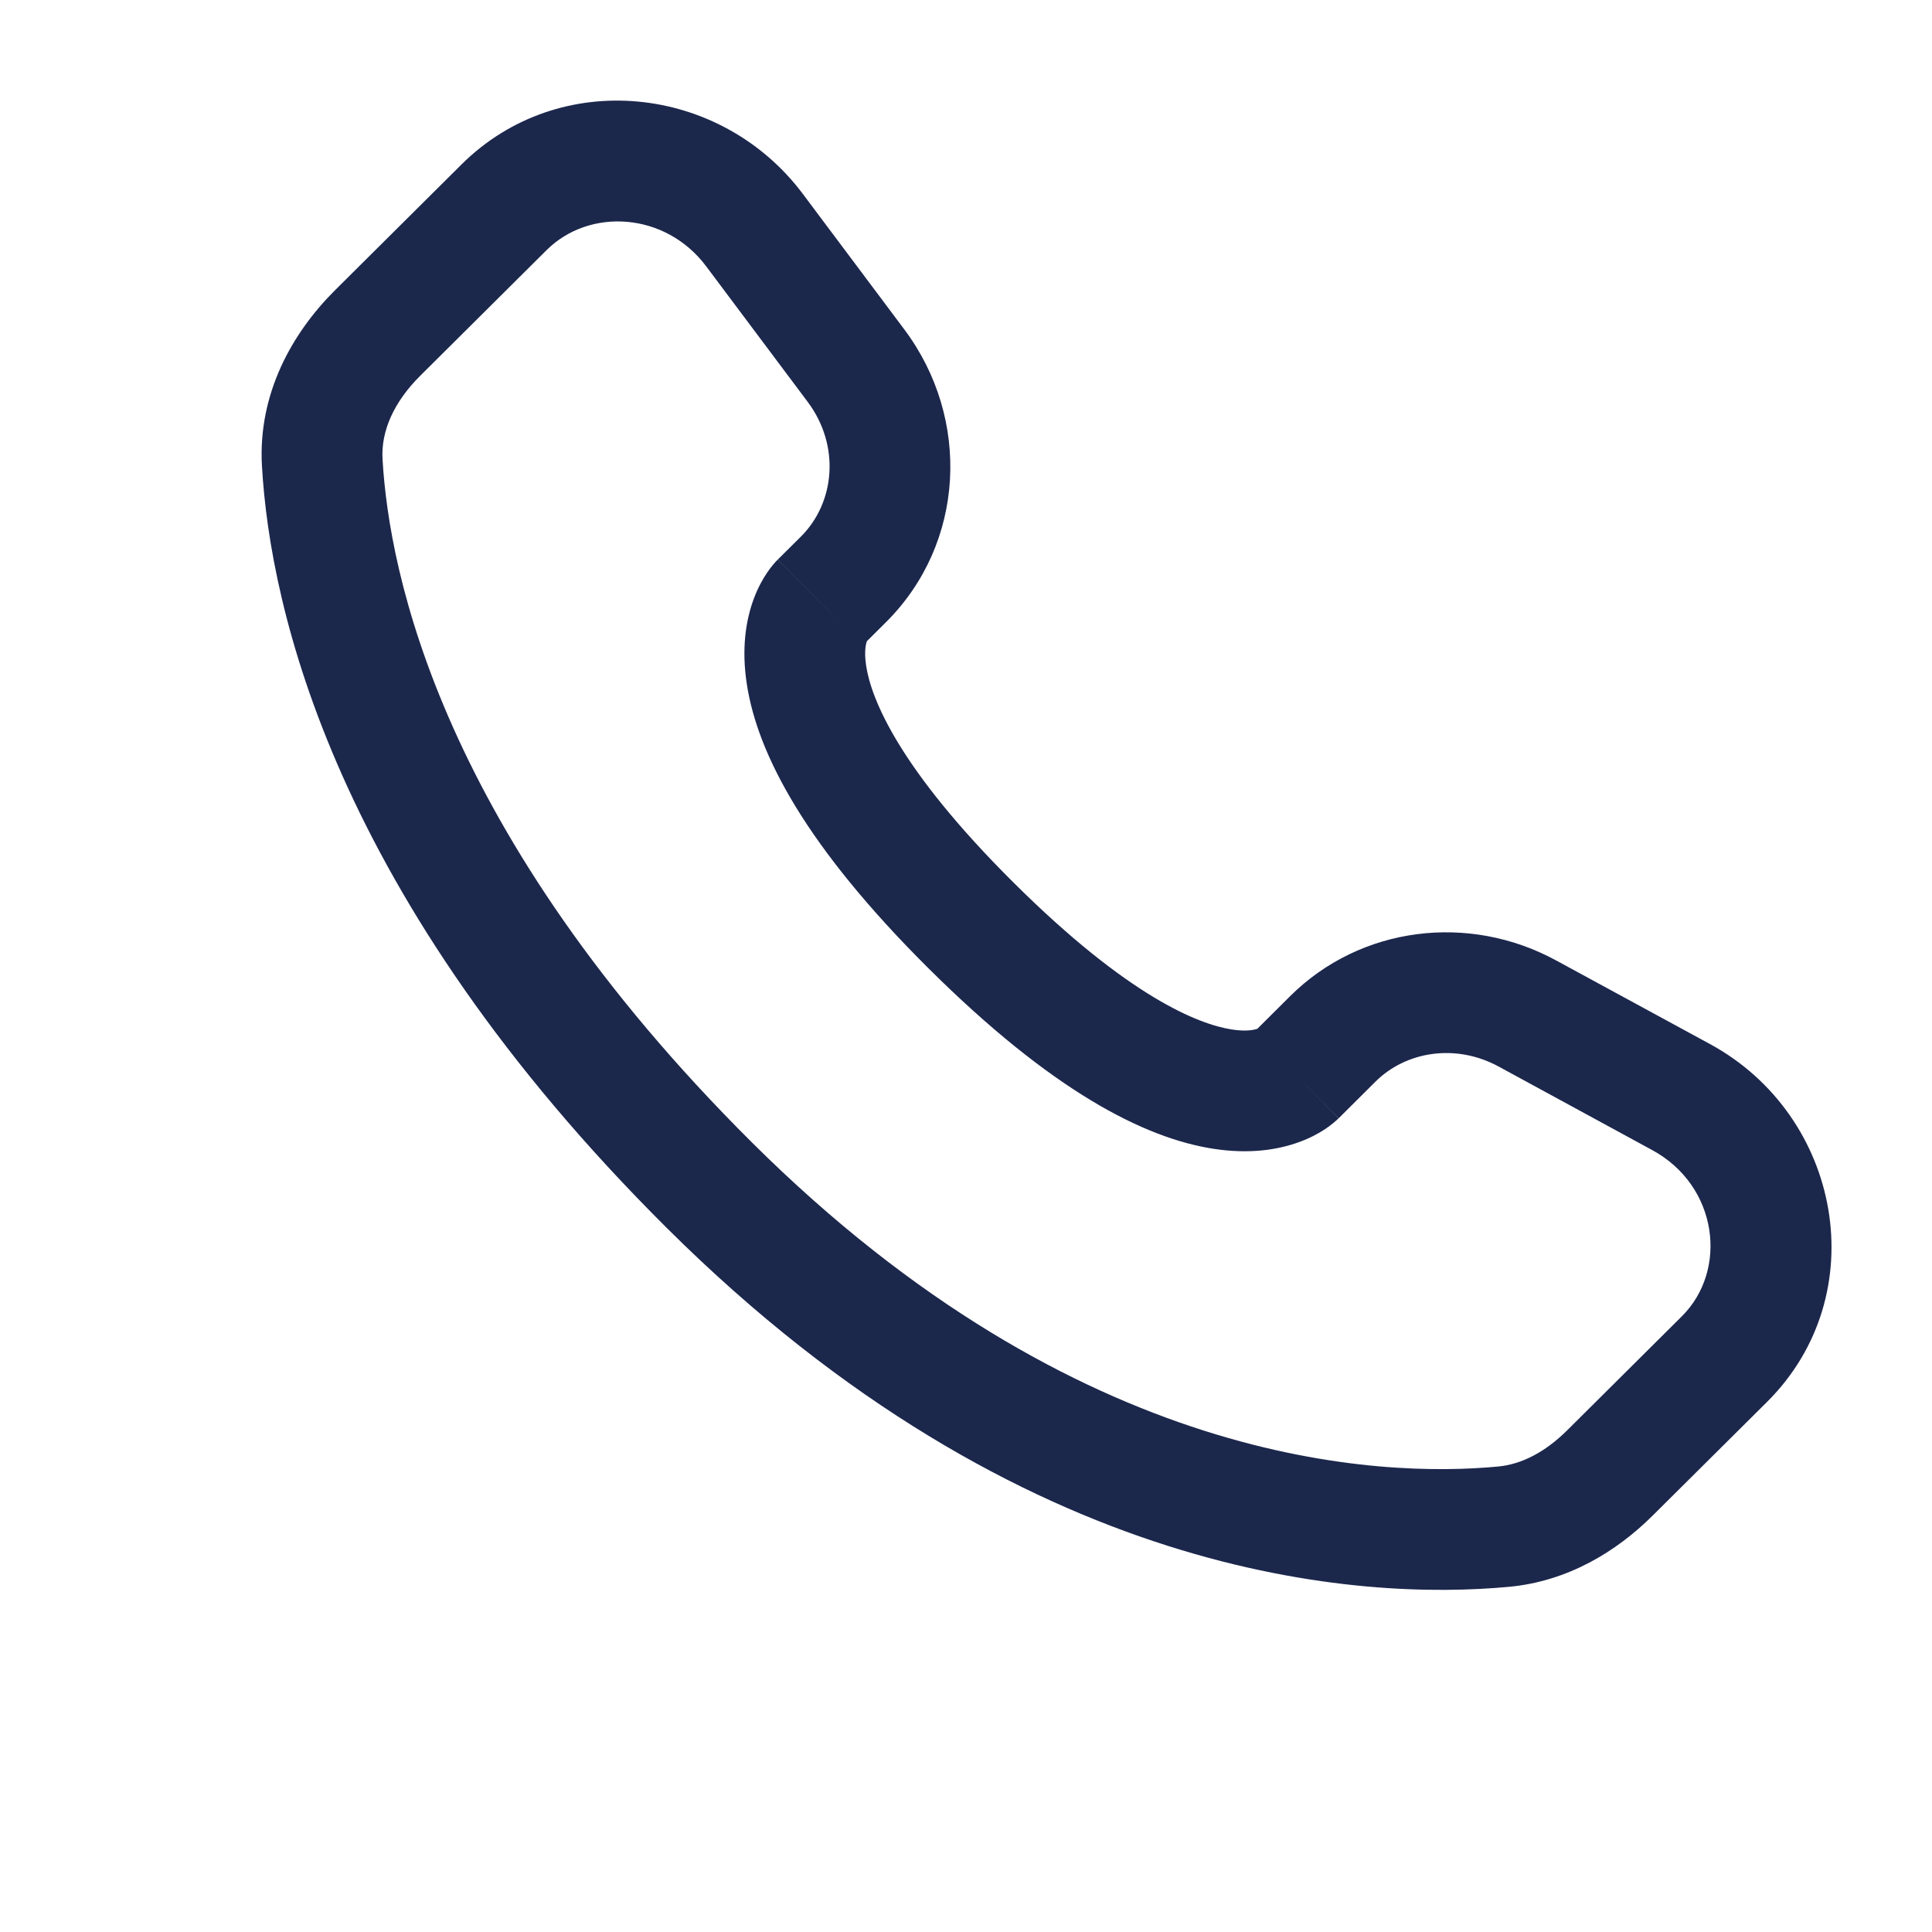
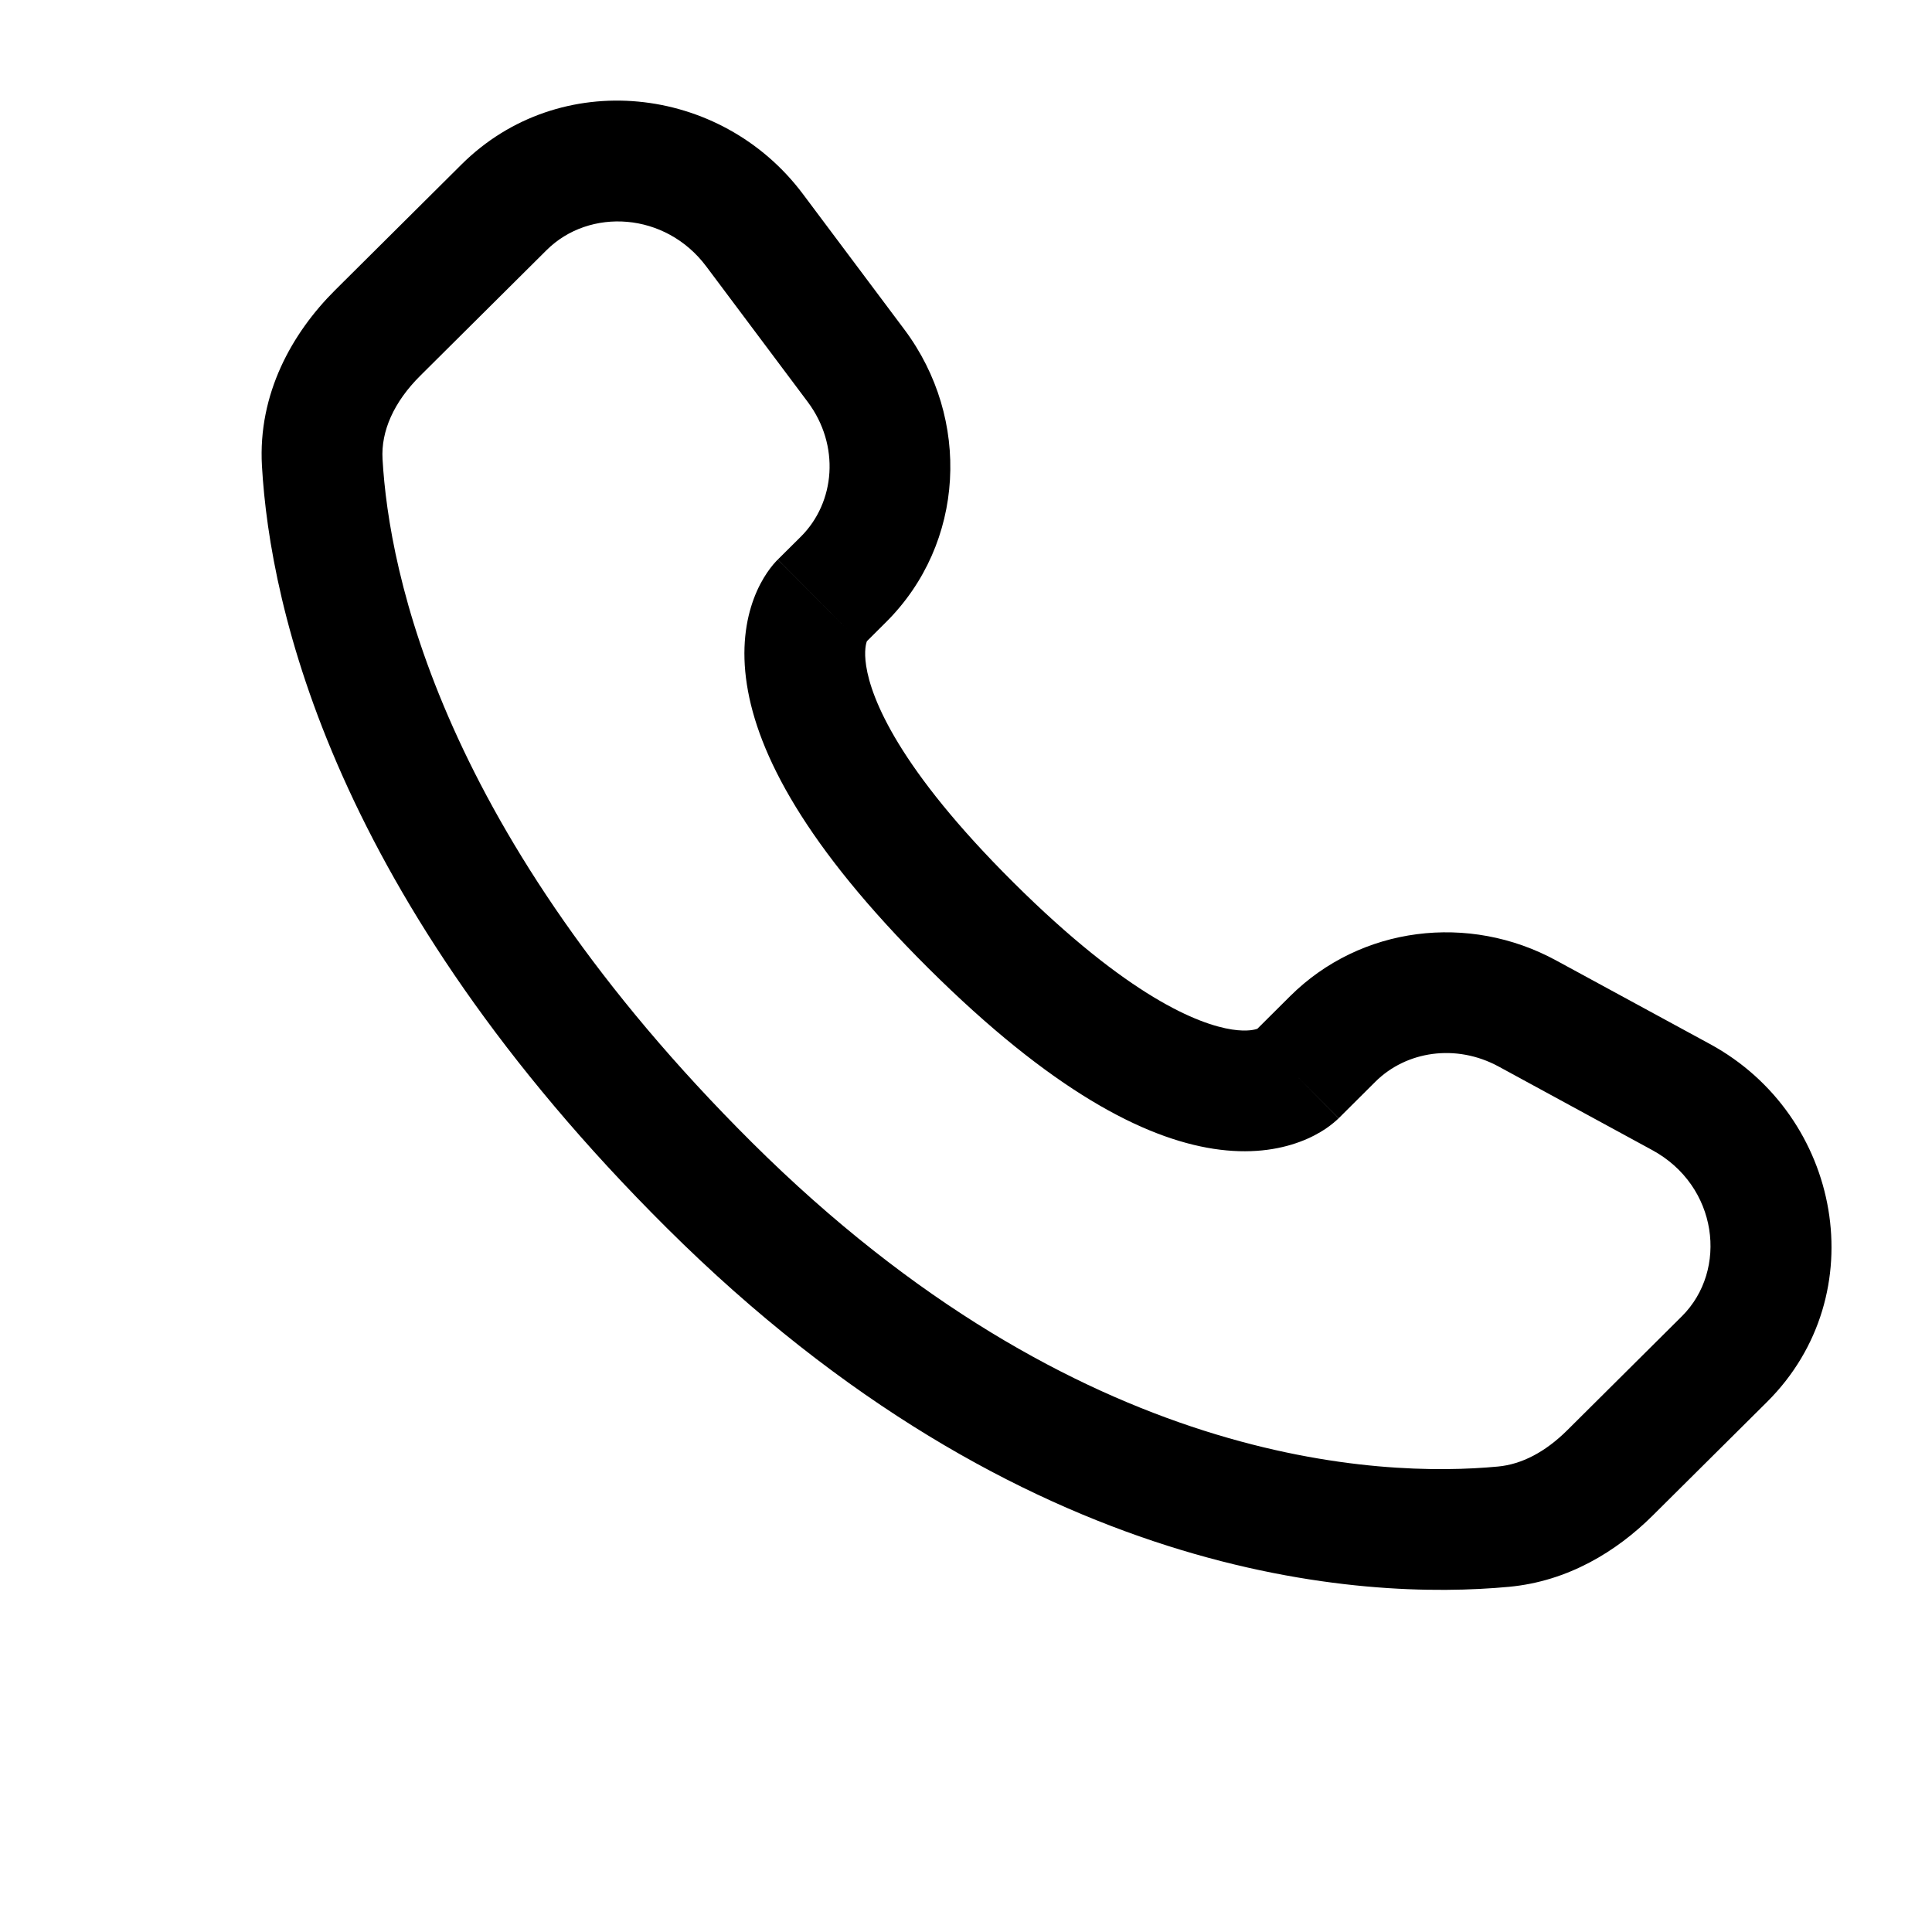
- <svg xmlns="http://www.w3.org/2000/svg" width="800px" height="800px" viewBox="0 0 24 24" fill="none">
-   <path d="M16.101 13.359L15.572 12.827H15.572L16.101 13.359ZM16.556 12.906L17.085 13.438H17.085L16.556 12.906ZM18.973 12.589L18.615 13.248L18.973 12.589ZM20.883 13.628L20.525 14.287L20.883 13.628ZM21.422 16.883L21.951 17.415L21.422 16.883ZM20.001 18.295L19.472 17.764L20.001 18.295ZM18.676 18.965L18.746 19.712H18.746L18.676 18.965ZM8.815 14.727L9.344 14.195L8.815 14.727ZM4.003 5.746L3.254 5.788L3.254 5.788L4.003 5.746ZM10.477 7.197L11.006 7.729H11.006L10.477 7.197ZM10.634 4.543L11.235 4.094L10.634 4.543ZM9.373 2.859L8.773 3.309V3.309L9.373 2.859ZM6.261 2.575L6.79 3.107H6.79L6.261 2.575ZM4.692 4.136L4.163 3.604H4.163L4.692 4.136ZM12.063 11.497L12.592 10.965L12.063 11.497ZM16.63 13.891L17.085 13.438L16.027 12.374L15.572 12.827L16.63 13.891ZM18.615 13.248L20.525 14.287L21.241 12.969L19.331 11.931L18.615 13.248ZM20.893 16.351L19.472 17.764L20.53 18.827L21.951 17.415L20.893 16.351ZM18.607 18.218C17.157 18.354 13.406 18.233 9.344 14.195L8.287 15.258C12.719 19.665 16.937 19.881 18.746 19.712L18.607 18.218ZM9.344 14.195C5.473 10.345 4.832 7.108 4.752 5.703L3.254 5.788C3.355 7.556 4.149 11.144 8.287 15.258L9.344 14.195ZM10.72 8.014L11.006 7.729L9.949 6.666L9.662 6.951L10.72 8.014ZM11.235 4.094L9.974 2.41L8.773 3.309L10.034 4.993L11.235 4.094ZM5.733 2.043L4.163 3.604L5.221 4.667L6.79 3.107L5.733 2.043ZM10.191 7.483C9.662 6.951 9.661 6.951 9.66 6.952C9.66 6.952 9.659 6.953 9.659 6.954C9.658 6.955 9.657 6.956 9.656 6.957C9.654 6.959 9.652 6.961 9.65 6.963C9.645 6.968 9.641 6.972 9.636 6.978C9.626 6.988 9.616 7 9.604 7.014C9.582 7.041 9.556 7.074 9.529 7.114C9.475 7.194 9.416 7.299 9.366 7.432C9.264 7.703 9.209 8.061 9.278 8.503C9.412 9.368 10.008 10.511 11.534 12.029L12.592 10.965C11.163 9.545 10.823 8.681 10.76 8.273C10.73 8.079 10.761 7.984 10.77 7.961C10.775 7.947 10.777 7.946 10.771 7.955C10.768 7.96 10.762 7.967 10.754 7.977C10.75 7.982 10.745 7.988 10.739 7.994C10.736 7.997 10.733 8 10.73 8.004C10.729 8.005 10.727 8.007 10.725 8.009C10.724 8.01 10.723 8.011 10.722 8.012C10.722 8.012 10.721 8.013 10.721 8.013C10.72 8.014 10.72 8.014 10.191 7.483ZM11.534 12.029C13.061 13.547 14.21 14.138 15.076 14.271C15.519 14.339 15.876 14.285 16.147 14.184C16.28 14.135 16.386 14.076 16.466 14.023C16.506 13.996 16.539 13.97 16.566 13.948C16.58 13.937 16.592 13.926 16.602 13.917C16.608 13.912 16.613 13.907 16.617 13.903C16.619 13.901 16.622 13.899 16.624 13.897C16.625 13.896 16.626 13.895 16.627 13.894C16.627 13.893 16.628 13.893 16.628 13.892C16.629 13.892 16.63 13.891 16.101 13.359C15.572 12.827 15.573 12.826 15.573 12.826C15.573 12.826 15.574 12.825 15.575 12.824C15.576 12.823 15.576 12.823 15.577 12.822C15.579 12.82 15.581 12.818 15.583 12.817C15.586 12.813 15.589 12.81 15.593 12.807C15.599 12.802 15.604 12.797 15.609 12.793C15.619 12.785 15.627 12.78 15.631 12.776C15.64 12.77 15.638 12.773 15.624 12.778C15.599 12.788 15.501 12.819 15.304 12.789C14.89 12.725 14.02 12.385 12.592 10.965L11.534 12.029ZM9.974 2.41C8.954 1.048 6.95 0.833 5.733 2.043L6.79 3.107C7.322 2.578 8.266 2.632 8.773 3.309L9.974 2.41ZM4.752 5.703C4.732 5.357 4.891 4.995 5.221 4.667L4.163 3.604C3.626 4.138 3.203 4.894 3.254 5.788L4.752 5.703ZM19.472 17.764C19.198 18.037 18.903 18.191 18.607 18.218L18.746 19.712C19.48 19.643 20.082 19.272 20.53 18.827L19.472 17.764ZM11.006 7.729C11.991 6.75 12.064 5.202 11.235 4.094L10.034 4.993C10.437 5.532 10.377 6.239 9.949 6.666L11.006 7.729ZM20.525 14.287C21.343 14.732 21.47 15.777 20.893 16.351L21.951 17.415C23.291 16.082 22.878 13.858 21.241 12.969L20.525 14.287ZM17.085 13.438C17.469 13.056 18.087 12.962 18.615 13.248L19.331 11.931C18.247 11.341 16.903 11.504 16.027 12.374L17.085 13.438Z" fill="#1C274C" />
+ <svg xmlns="http://www.w3.org/2000/svg" width="800px" height="800px" viewBox="0 0 24 24">
+   <path d="M16.101 13.359L15.572 12.827H15.572L16.101 13.359ZM16.556 12.906L17.085 13.438H17.085L16.556 12.906ZM18.973 12.589L18.615 13.248L18.973 12.589ZM20.883 13.628L20.525 14.287L20.883 13.628ZM21.422 16.883L21.951 17.415L21.422 16.883ZM20.001 18.295L19.472 17.764L20.001 18.295ZM18.676 18.965L18.746 19.712H18.746L18.676 18.965ZM8.815 14.727L9.344 14.195L8.815 14.727ZM4.003 5.746L3.254 5.788L3.254 5.788L4.003 5.746ZM10.477 7.197L11.006 7.729H11.006L10.477 7.197ZM10.634 4.543L11.235 4.094L10.634 4.543ZM9.373 2.859L8.773 3.309V3.309L9.373 2.859ZM6.261 2.575L6.79 3.107H6.79L6.261 2.575ZM4.692 4.136L4.163 3.604H4.163L4.692 4.136ZM12.063 11.497L12.592 10.965L12.063 11.497ZM16.63 13.891L17.085 13.438L16.027 12.374L15.572 12.827L16.63 13.891ZM18.615 13.248L20.525 14.287L21.241 12.969L19.331 11.931L18.615 13.248ZM20.893 16.351L19.472 17.764L20.53 18.827L21.951 17.415L20.893 16.351ZM18.607 18.218C17.157 18.354 13.406 18.233 9.344 14.195L8.287 15.258C12.719 19.665 16.937 19.881 18.746 19.712L18.607 18.218ZM9.344 14.195C5.473 10.345 4.832 7.108 4.752 5.703L3.254 5.788C3.355 7.556 4.149 11.144 8.287 15.258L9.344 14.195ZM10.72 8.014L11.006 7.729L9.949 6.666L9.662 6.951L10.72 8.014ZM11.235 4.094L9.974 2.41L8.773 3.309L10.034 4.993L11.235 4.094ZM5.733 2.043L4.163 3.604L5.221 4.667L6.79 3.107L5.733 2.043ZM10.191 7.483C9.662 6.951 9.661 6.951 9.66 6.952C9.66 6.952 9.659 6.953 9.659 6.954C9.658 6.955 9.657 6.956 9.656 6.957C9.654 6.959 9.652 6.961 9.65 6.963C9.645 6.968 9.641 6.972 9.636 6.978C9.626 6.988 9.616 7 9.604 7.014C9.582 7.041 9.556 7.074 9.529 7.114C9.475 7.194 9.416 7.299 9.366 7.432C9.264 7.703 9.209 8.061 9.278 8.503C9.412 9.368 10.008 10.511 11.534 12.029L12.592 10.965C11.163 9.545 10.823 8.681 10.76 8.273C10.73 8.079 10.761 7.984 10.77 7.961C10.775 7.947 10.777 7.946 10.771 7.955C10.768 7.96 10.762 7.967 10.754 7.977C10.75 7.982 10.745 7.988 10.739 7.994C10.736 7.997 10.733 8 10.73 8.004C10.729 8.005 10.727 8.007 10.725 8.009C10.724 8.01 10.723 8.011 10.722 8.012C10.722 8.012 10.721 8.013 10.721 8.013C10.72 8.014 10.72 8.014 10.191 7.483ZM11.534 12.029C13.061 13.547 14.21 14.138 15.076 14.271C15.519 14.339 15.876 14.285 16.147 14.184C16.28 14.135 16.386 14.076 16.466 14.023C16.506 13.996 16.539 13.97 16.566 13.948C16.58 13.937 16.592 13.926 16.602 13.917C16.608 13.912 16.613 13.907 16.617 13.903C16.619 13.901 16.622 13.899 16.624 13.897C16.625 13.896 16.626 13.895 16.627 13.894C16.627 13.893 16.628 13.893 16.628 13.892C16.629 13.892 16.63 13.891 16.101 13.359C15.572 12.827 15.573 12.826 15.573 12.826C15.573 12.826 15.574 12.825 15.575 12.824C15.576 12.823 15.576 12.823 15.577 12.822C15.579 12.82 15.581 12.818 15.583 12.817C15.586 12.813 15.589 12.81 15.593 12.807C15.599 12.802 15.604 12.797 15.609 12.793C15.619 12.785 15.627 12.78 15.631 12.776C15.64 12.77 15.638 12.773 15.624 12.778C15.599 12.788 15.501 12.819 15.304 12.789C14.89 12.725 14.02 12.385 12.592 10.965L11.534 12.029ZM9.974 2.41C8.954 1.048 6.95 0.833 5.733 2.043L6.79 3.107C7.322 2.578 8.266 2.632 8.773 3.309L9.974 2.41ZM4.752 5.703C4.732 5.357 4.891 4.995 5.221 4.667L4.163 3.604C3.626 4.138 3.203 4.894 3.254 5.788L4.752 5.703ZM19.472 17.764C19.198 18.037 18.903 18.191 18.607 18.218L18.746 19.712C19.48 19.643 20.082 19.272 20.53 18.827L19.472 17.764ZM11.006 7.729C11.991 6.75 12.064 5.202 11.235 4.094L10.034 4.993C10.437 5.532 10.377 6.239 9.949 6.666L11.006 7.729ZM20.525 14.287C21.343 14.732 21.47 15.777 20.893 16.351L21.951 17.415C23.291 16.082 22.878 13.858 21.241 12.969L20.525 14.287ZM17.085 13.438C17.469 13.056 18.087 12.962 18.615 13.248L19.331 11.931C18.247 11.341 16.903 11.504 16.027 12.374L17.085 13.438Z" />
</svg>
